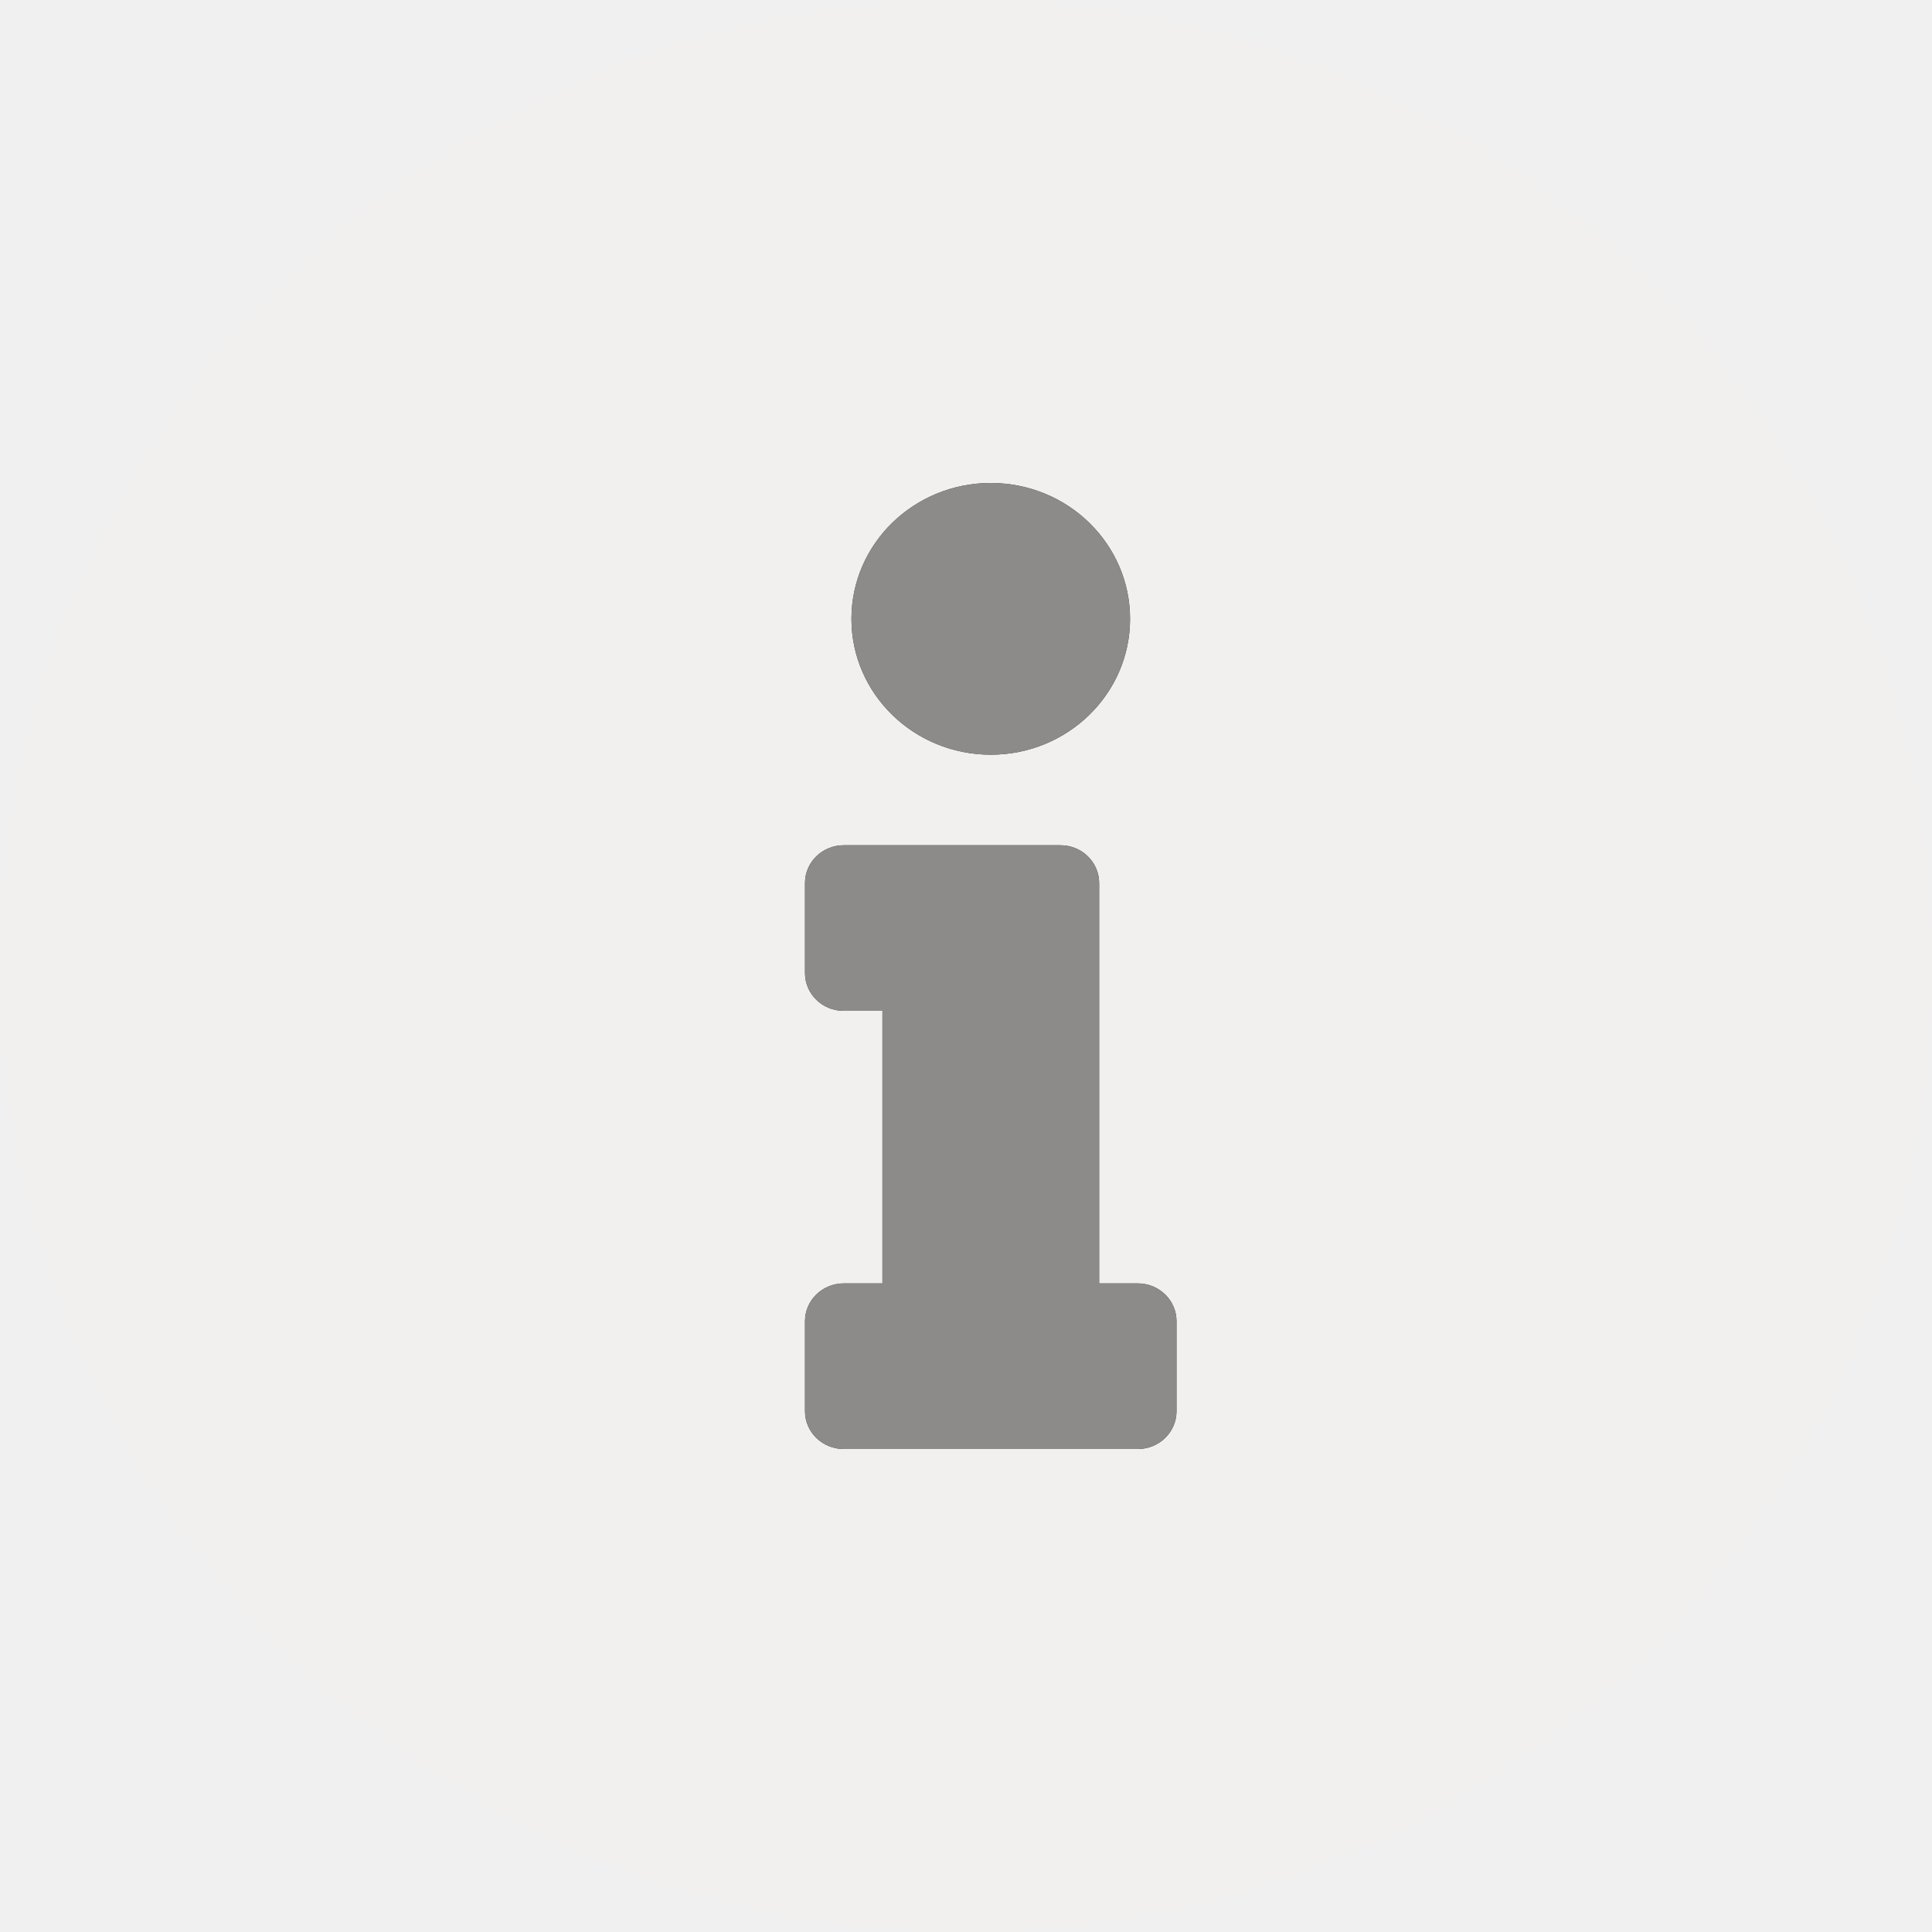
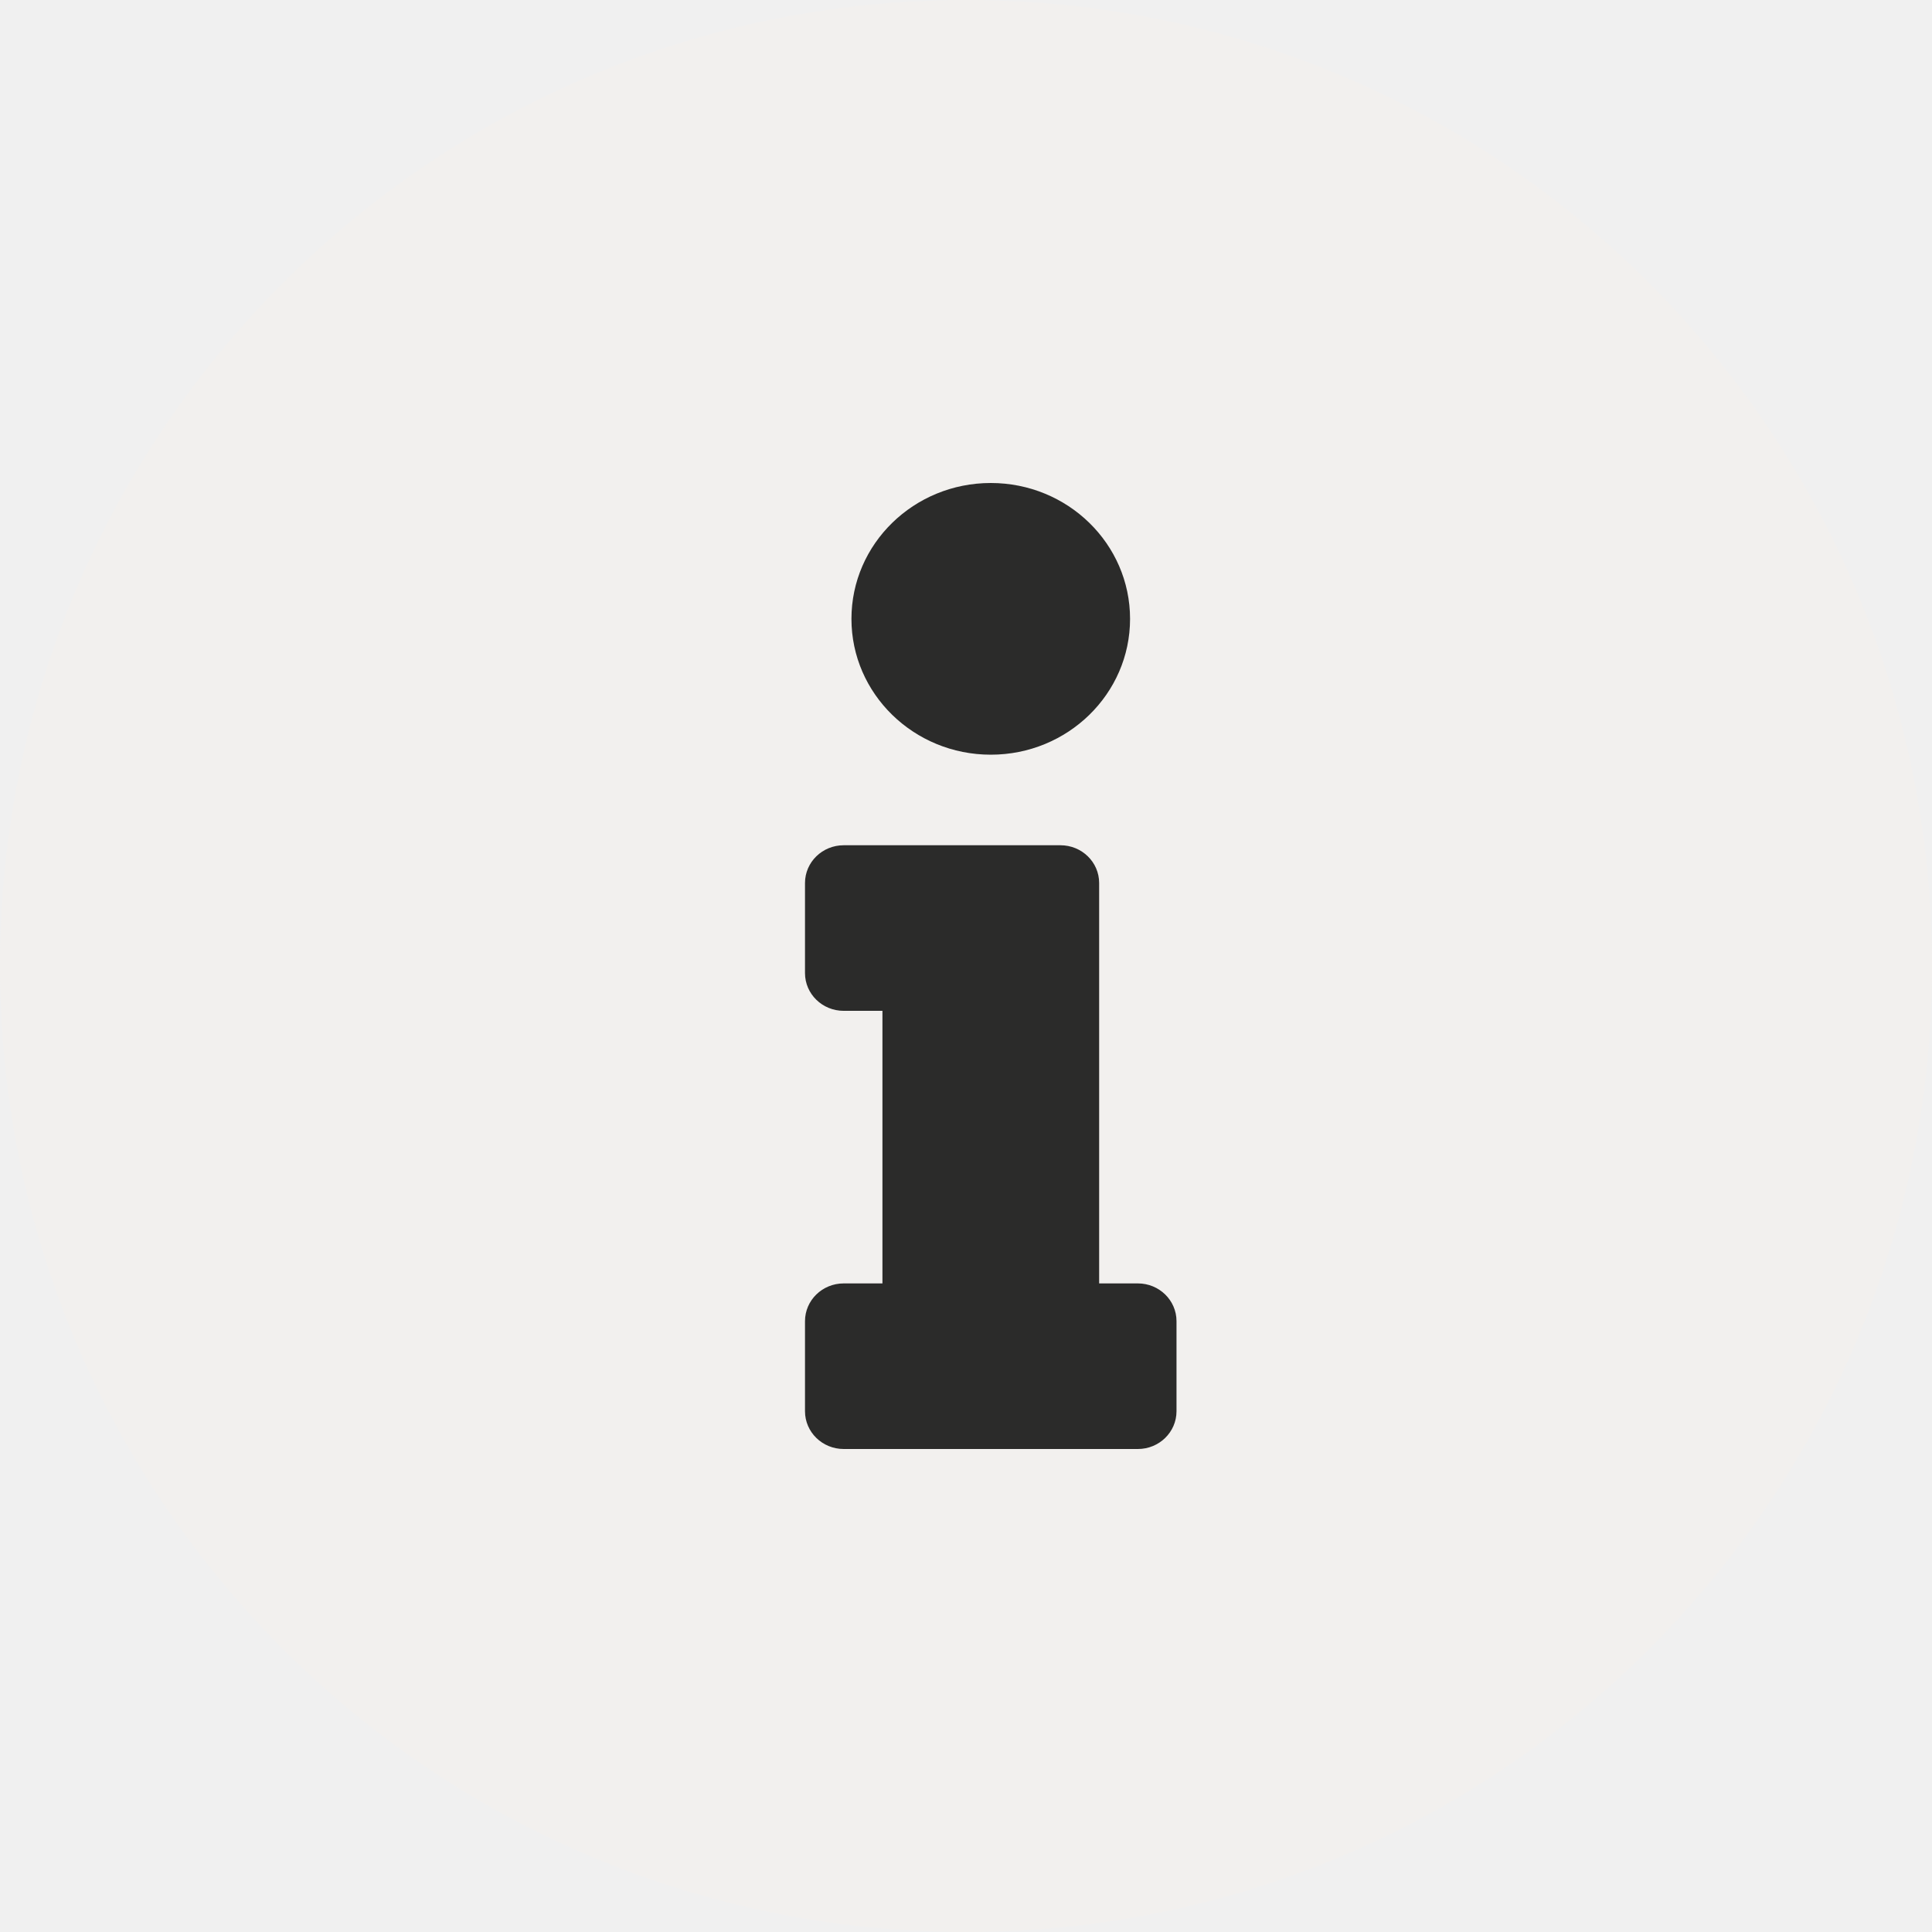
<svg xmlns="http://www.w3.org/2000/svg" xmlns:xlink="http://www.w3.org/1999/xlink" width="24px" height="24px" viewBox="0 0 24 24" version="1.1">
  <defs>
    <path d="M0.481,9.943 L0.962,9.943 L0.962,6.557 L0.481,6.557 C0.215,6.557 0,6.347 0,6.088 L0,4.969 C0,4.71 0.215,4.5 0.481,4.5 L3.173,4.5 C3.439,4.5 3.654,4.71 3.654,4.969 L3.654,9.943 L4.135,9.943 C4.4,9.943 4.615,10.153 4.615,10.412 L4.615,11.531 C4.615,11.79 4.4,12 4.135,12 L0.481,12 C0.215,12 0,11.79 0,11.531 L0,10.412 C0,10.153 0.215,9.943 0.481,9.943 Z M2.308,0 C1.352,0 0.577,0.756 0.577,1.688 C0.577,2.619 1.352,3.375 2.308,3.375 C3.264,3.375 4.038,2.619 4.038,1.688 C4.038,0.756 3.264,0 2.308,0 Z" id="path-1" />
  </defs>
  <g id="Symbols" stroke="none" stroke-width="1" fill="none" fill-rule="evenodd">
    <g id="Group">
      <circle id="Oval" fill="#F2F0EE" cx="12" cy="12" r="12" />
      <g id="Color" transform="translate(10, 6)">
        <mask id="mask-2" fill="white">
          <use xlink:href="#path-1" />
        </mask>
        <use id="Mask" fill="#2B2B2A" fill-rule="nonzero" xlink:href="#path-1" />
-         <g id="Base/Primary" mask="url(#mask-2)" fill="#8C8B89">
-           <g transform="translate(-18, -14)" id="Rectangle">
-             <rect x="0" y="0" width="40" height="40" />
-           </g>
-         </g>
+         <g id="Base/Primary" mask="url(#mask-2)" fill="#8C8B89" />
      </g>
    </g>
  </g>
</svg>
